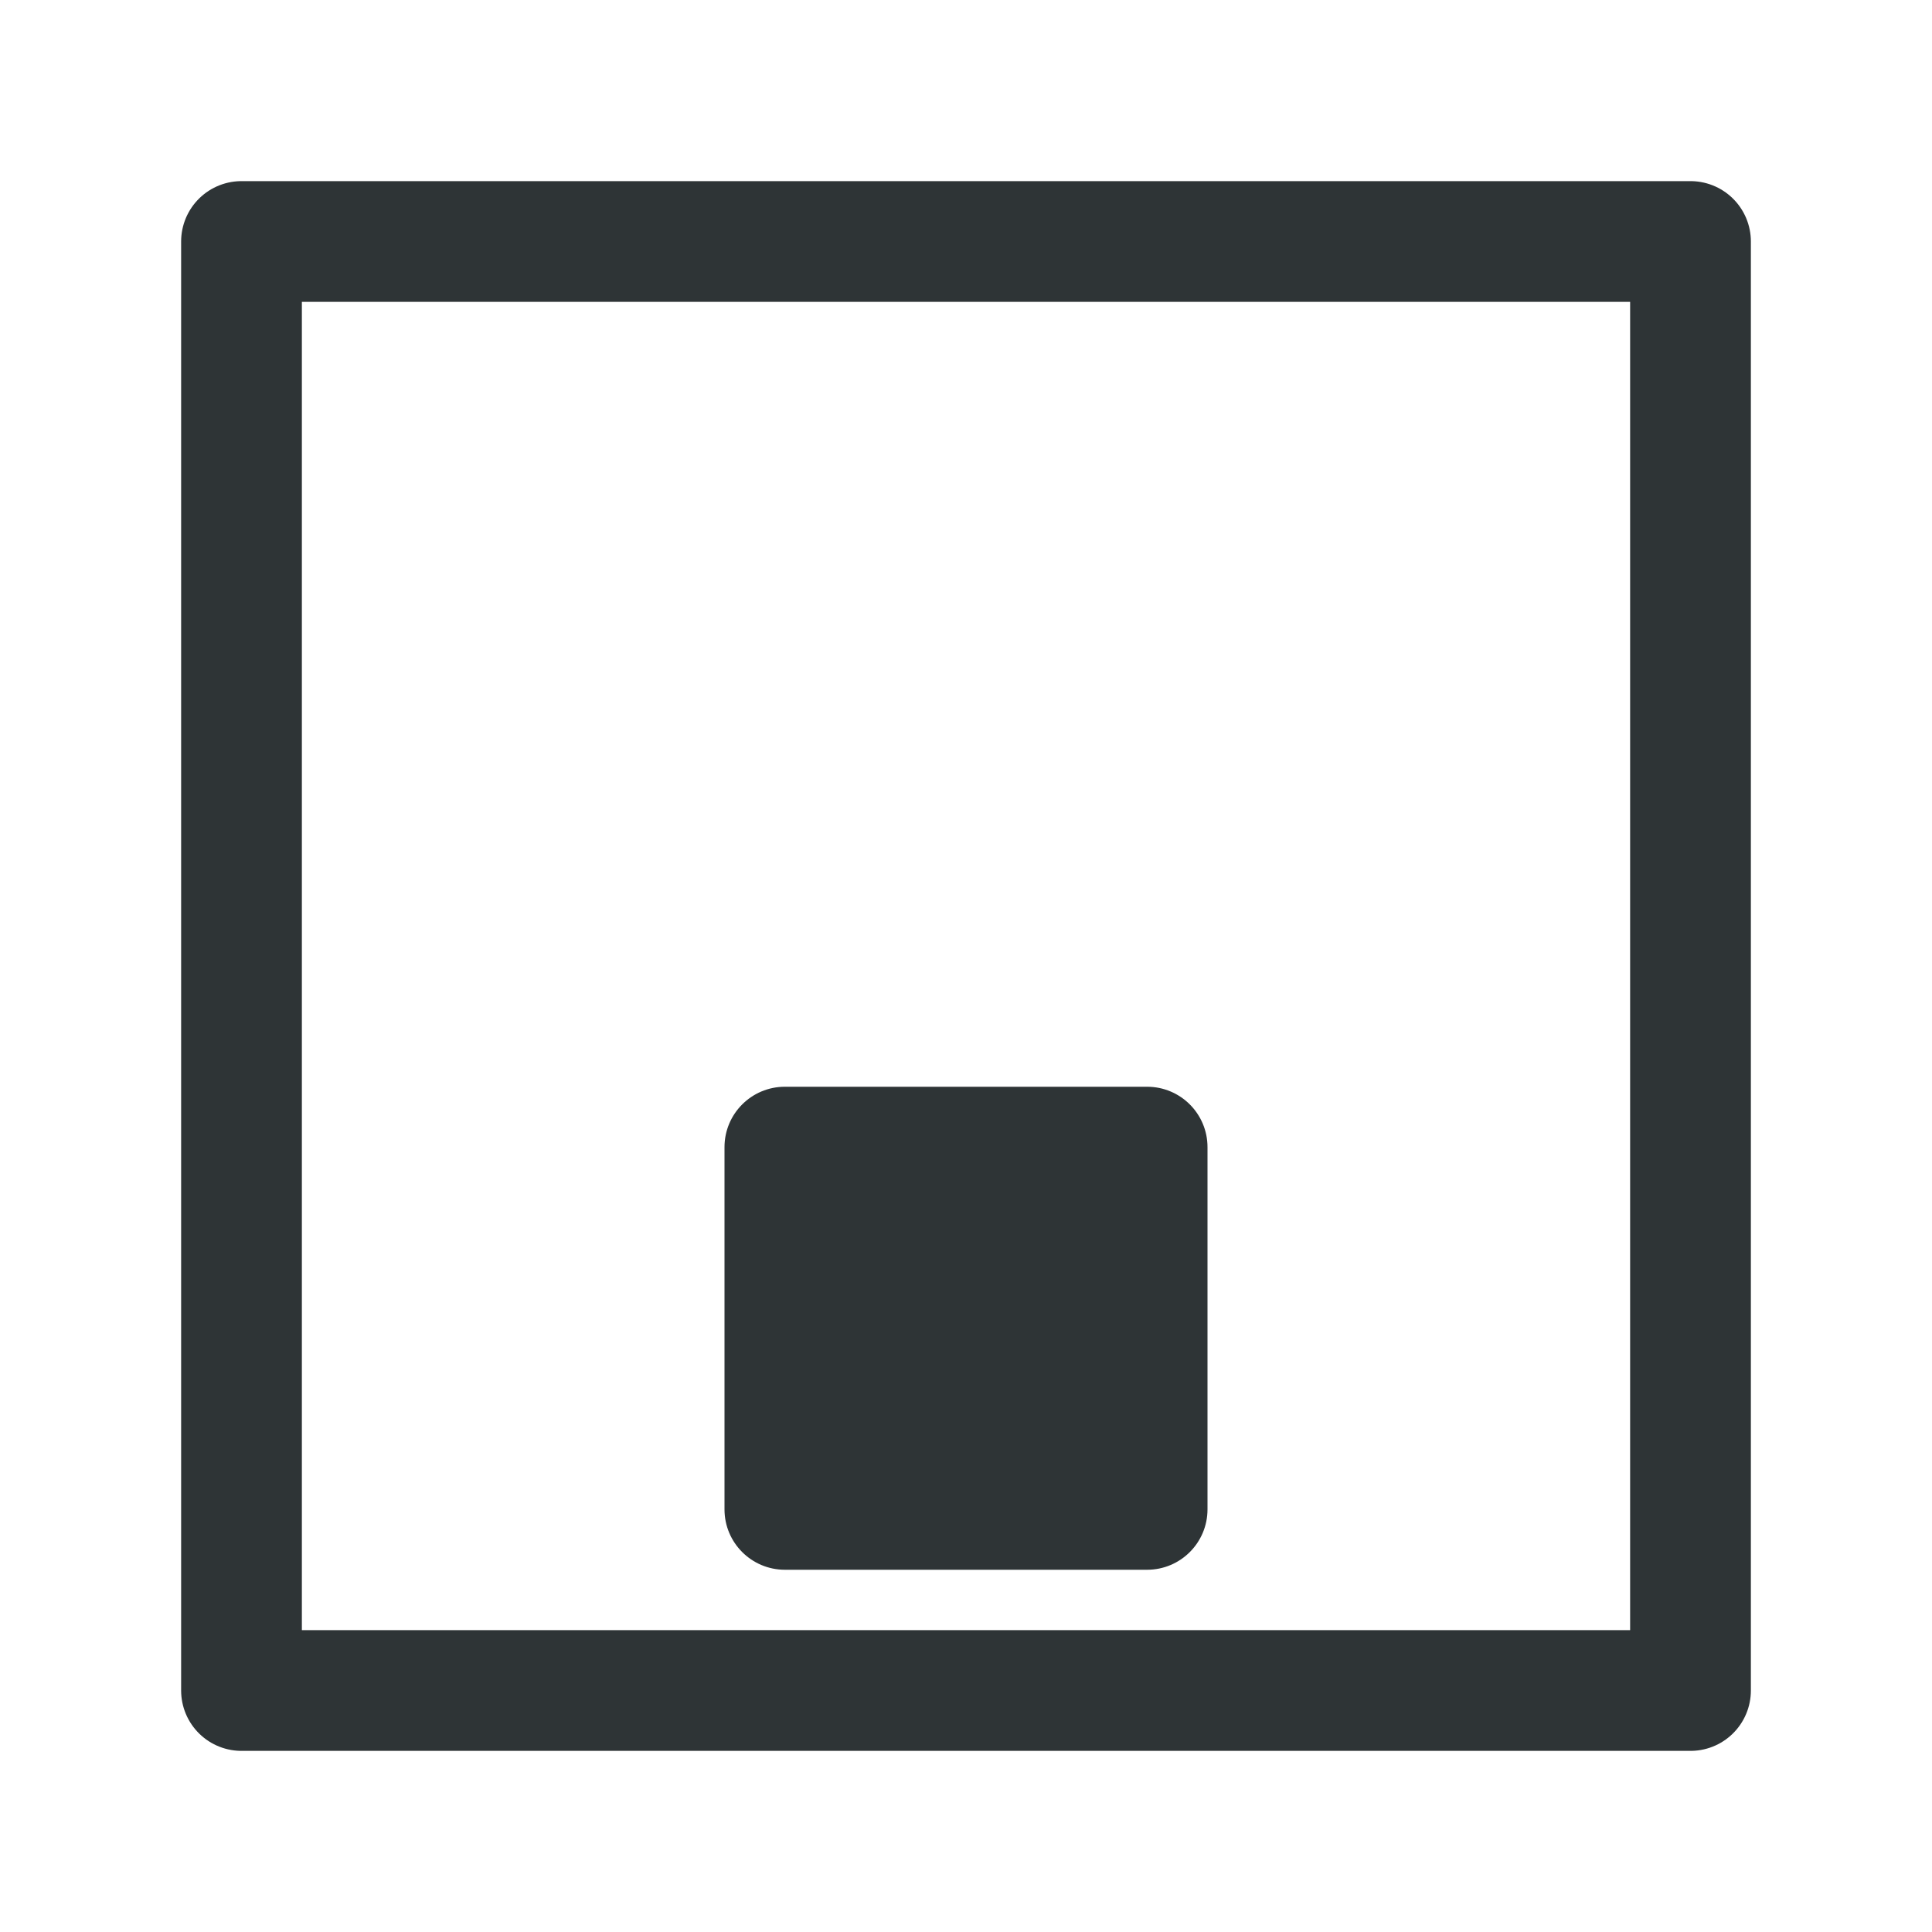
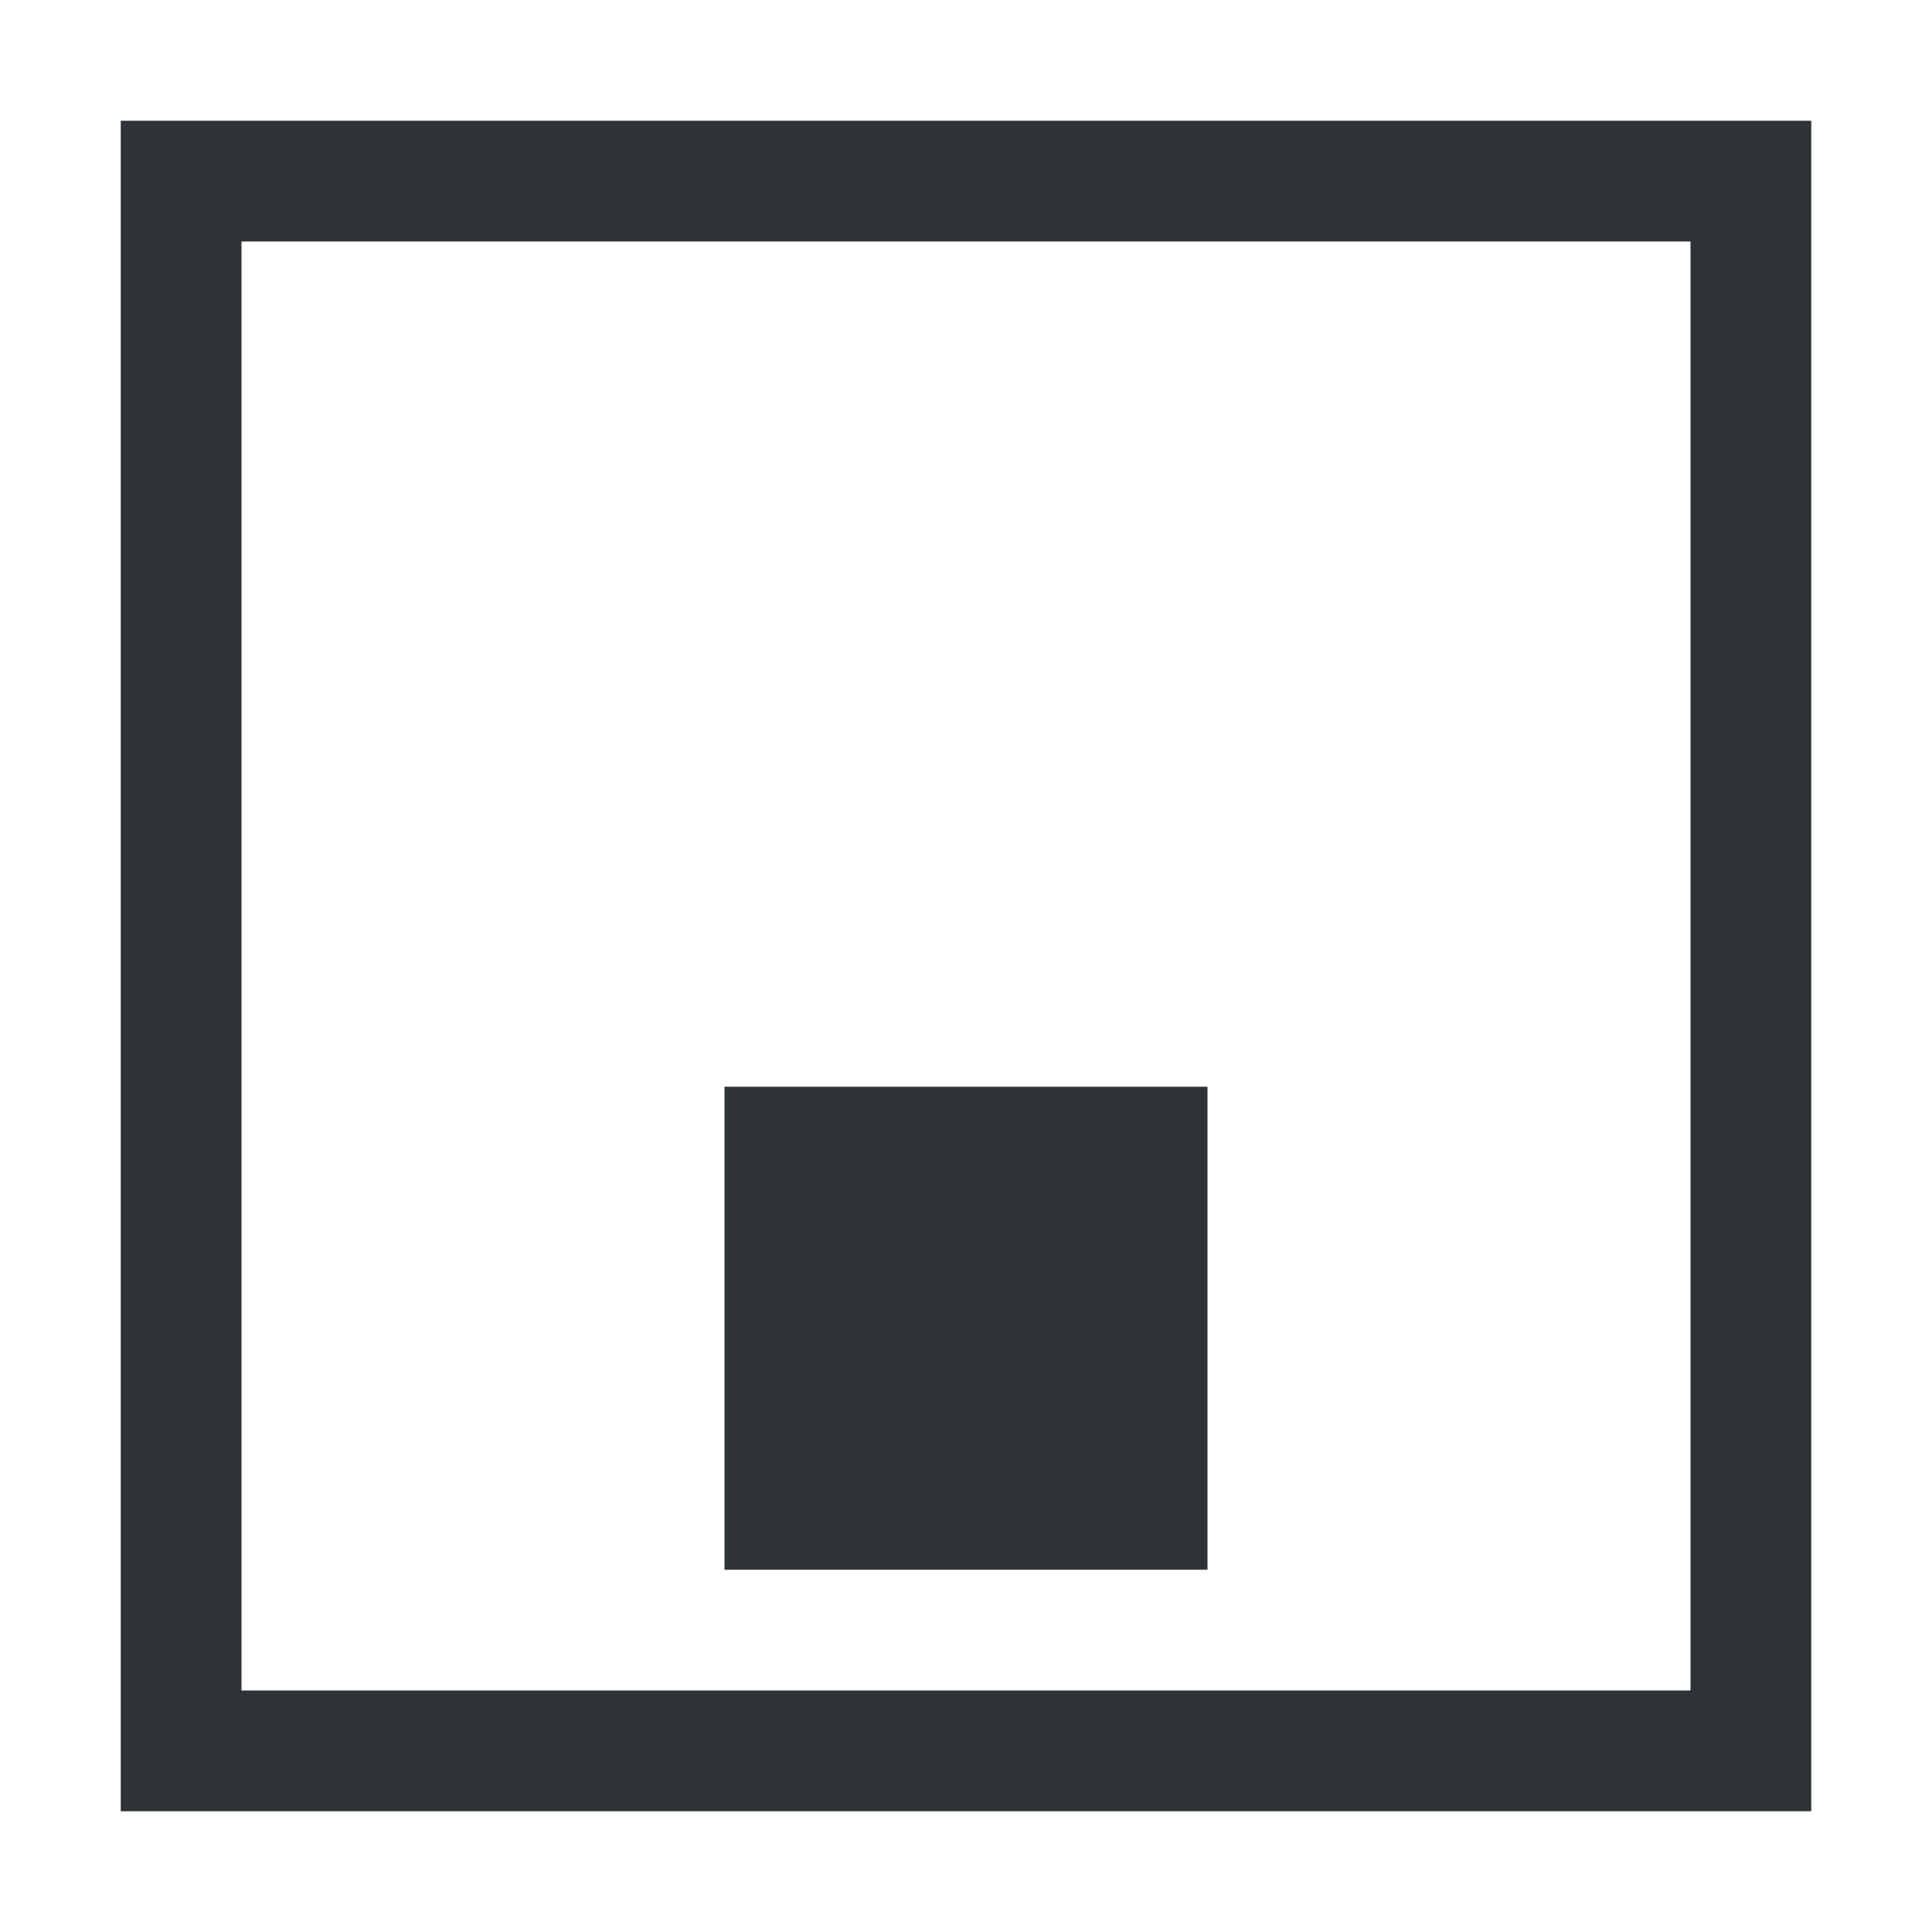
<svg xmlns="http://www.w3.org/2000/svg" width="16" height="16" viewBox="0 0 16 16">
-   <path d="M2 2h12v12H2z" fill="none" stroke="#2e3436" stroke-width="1" stroke-linejoin="round" />
-   <rect x="6" y="9" width="4" height="4" rx="0.5" fill="#2e3436" />
+   <path d="M1 1h14v14H1z M2 2v12h12V2z" fill="#2e3436" fill-rule="evenodd" />
+   <rect x="6" y="9" width="4" height="4" fill="#2e3436" />
</svg>
